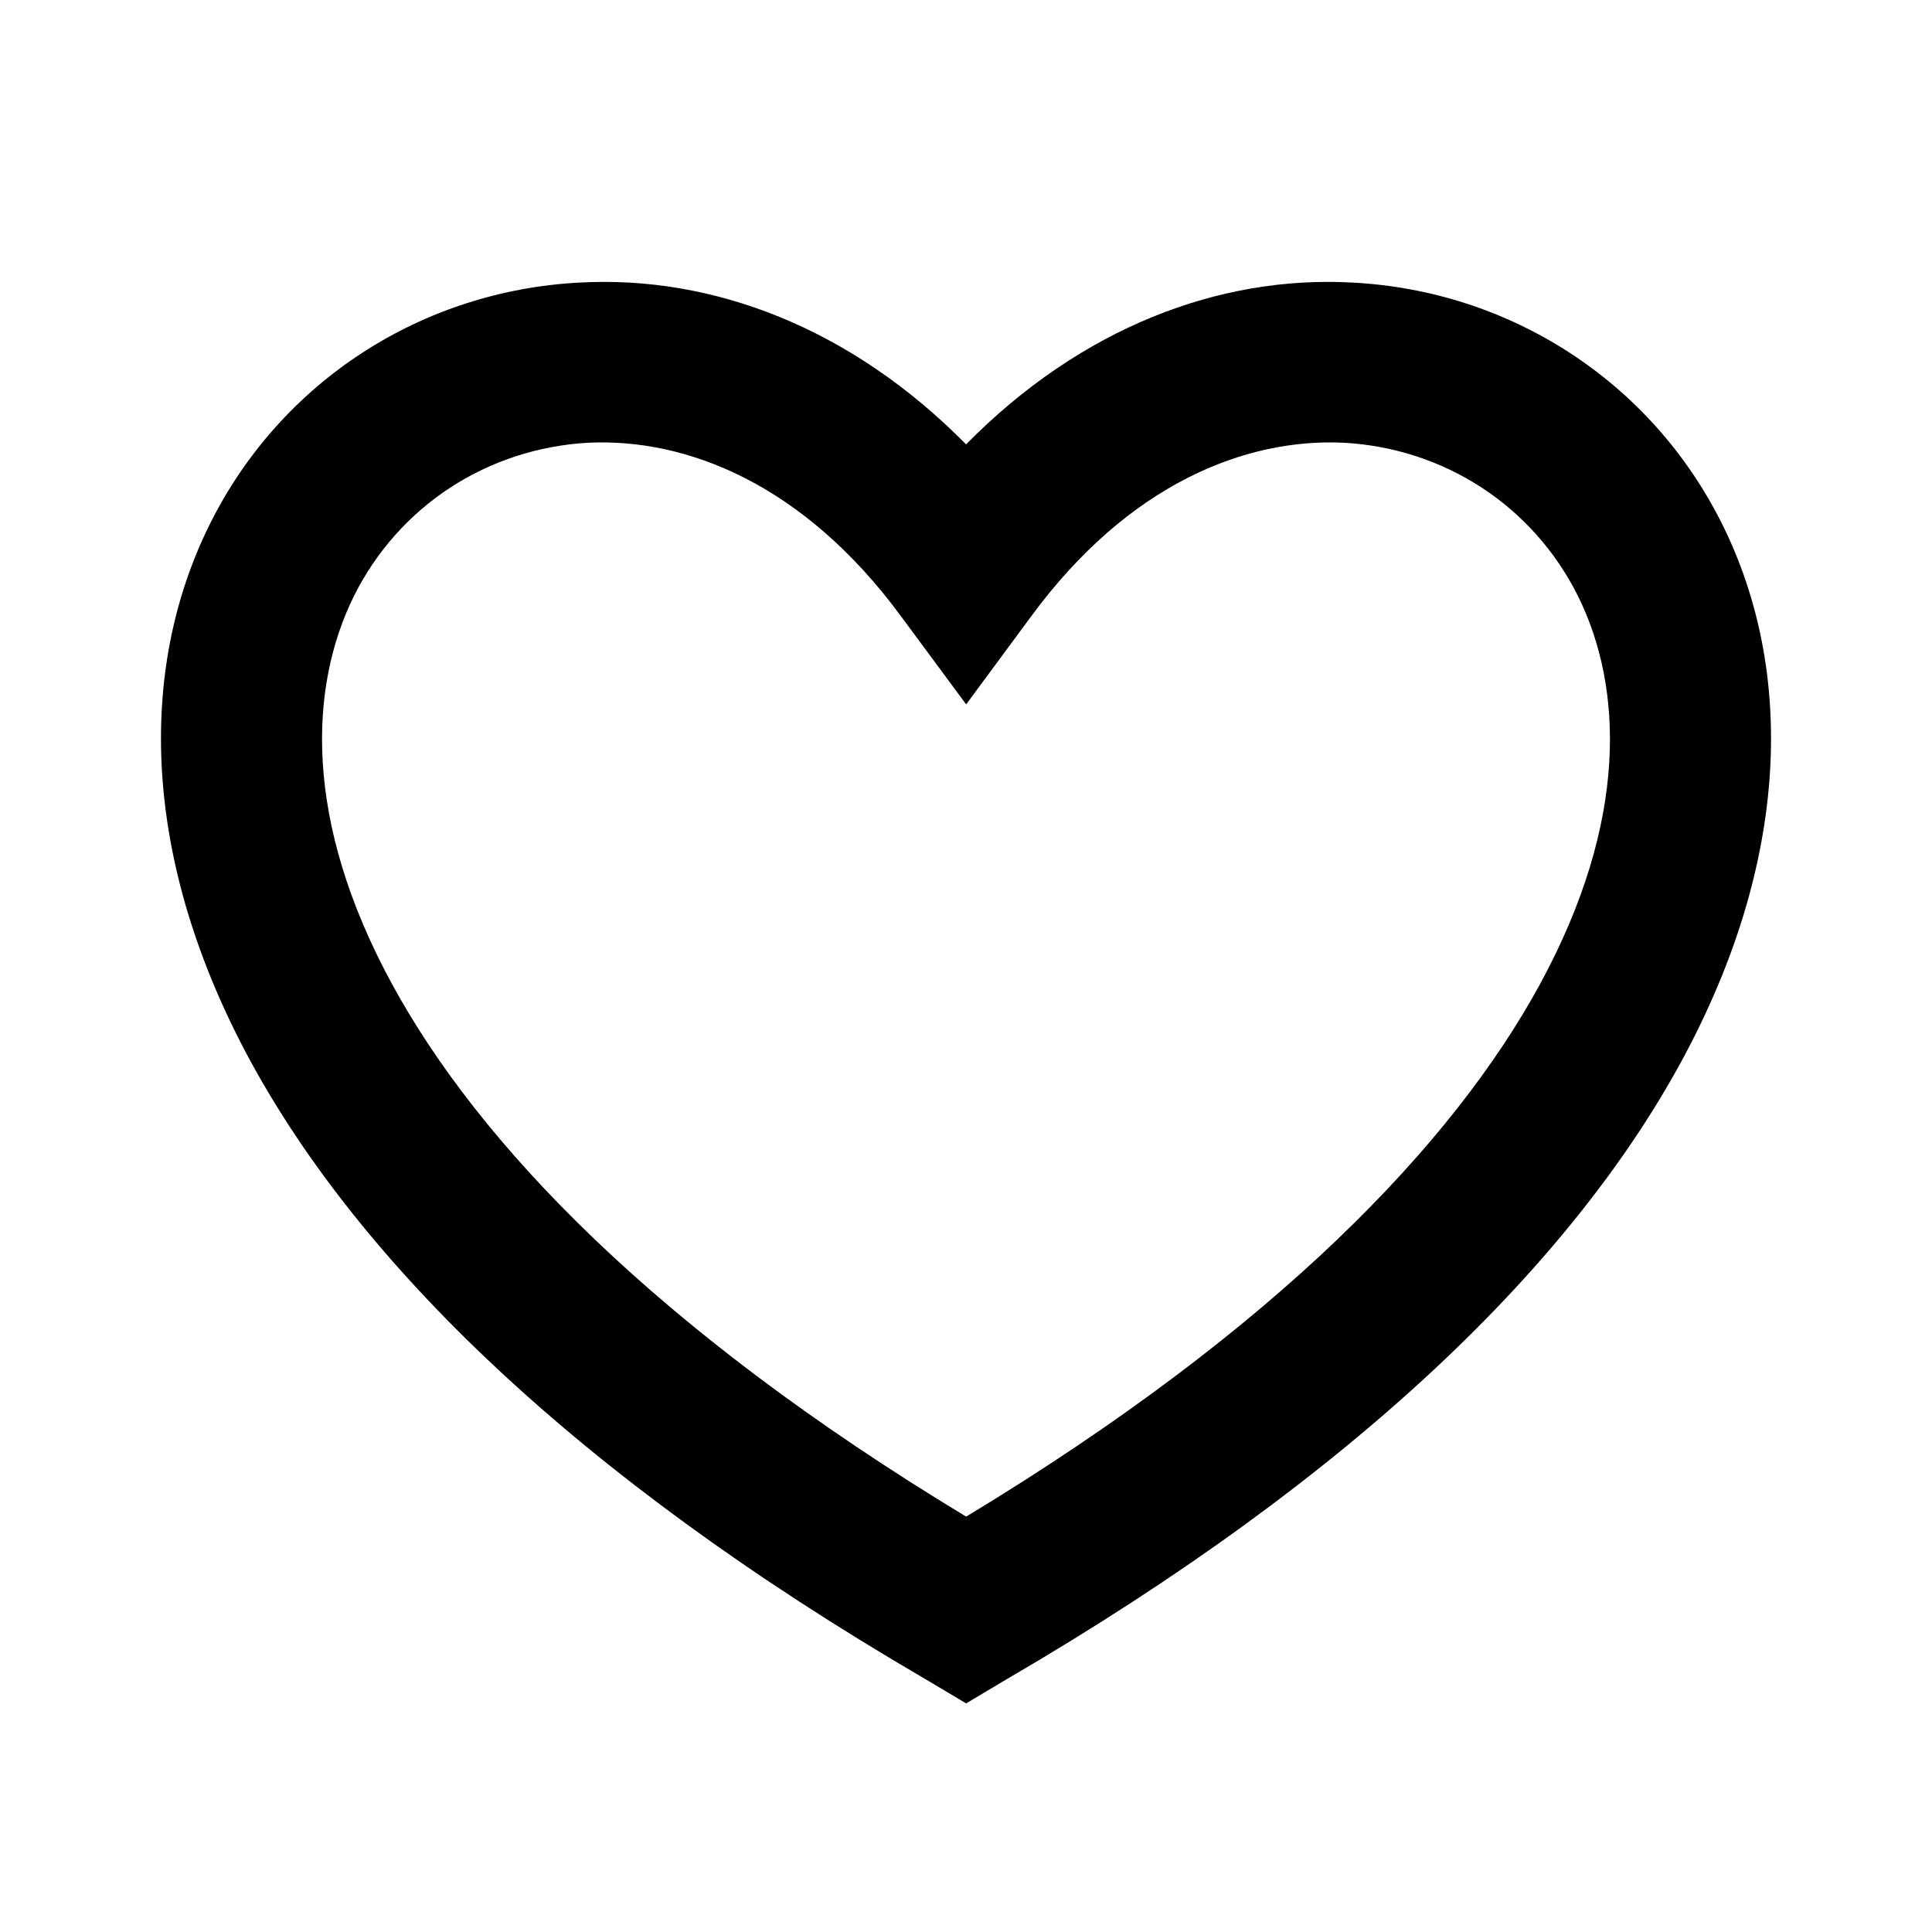
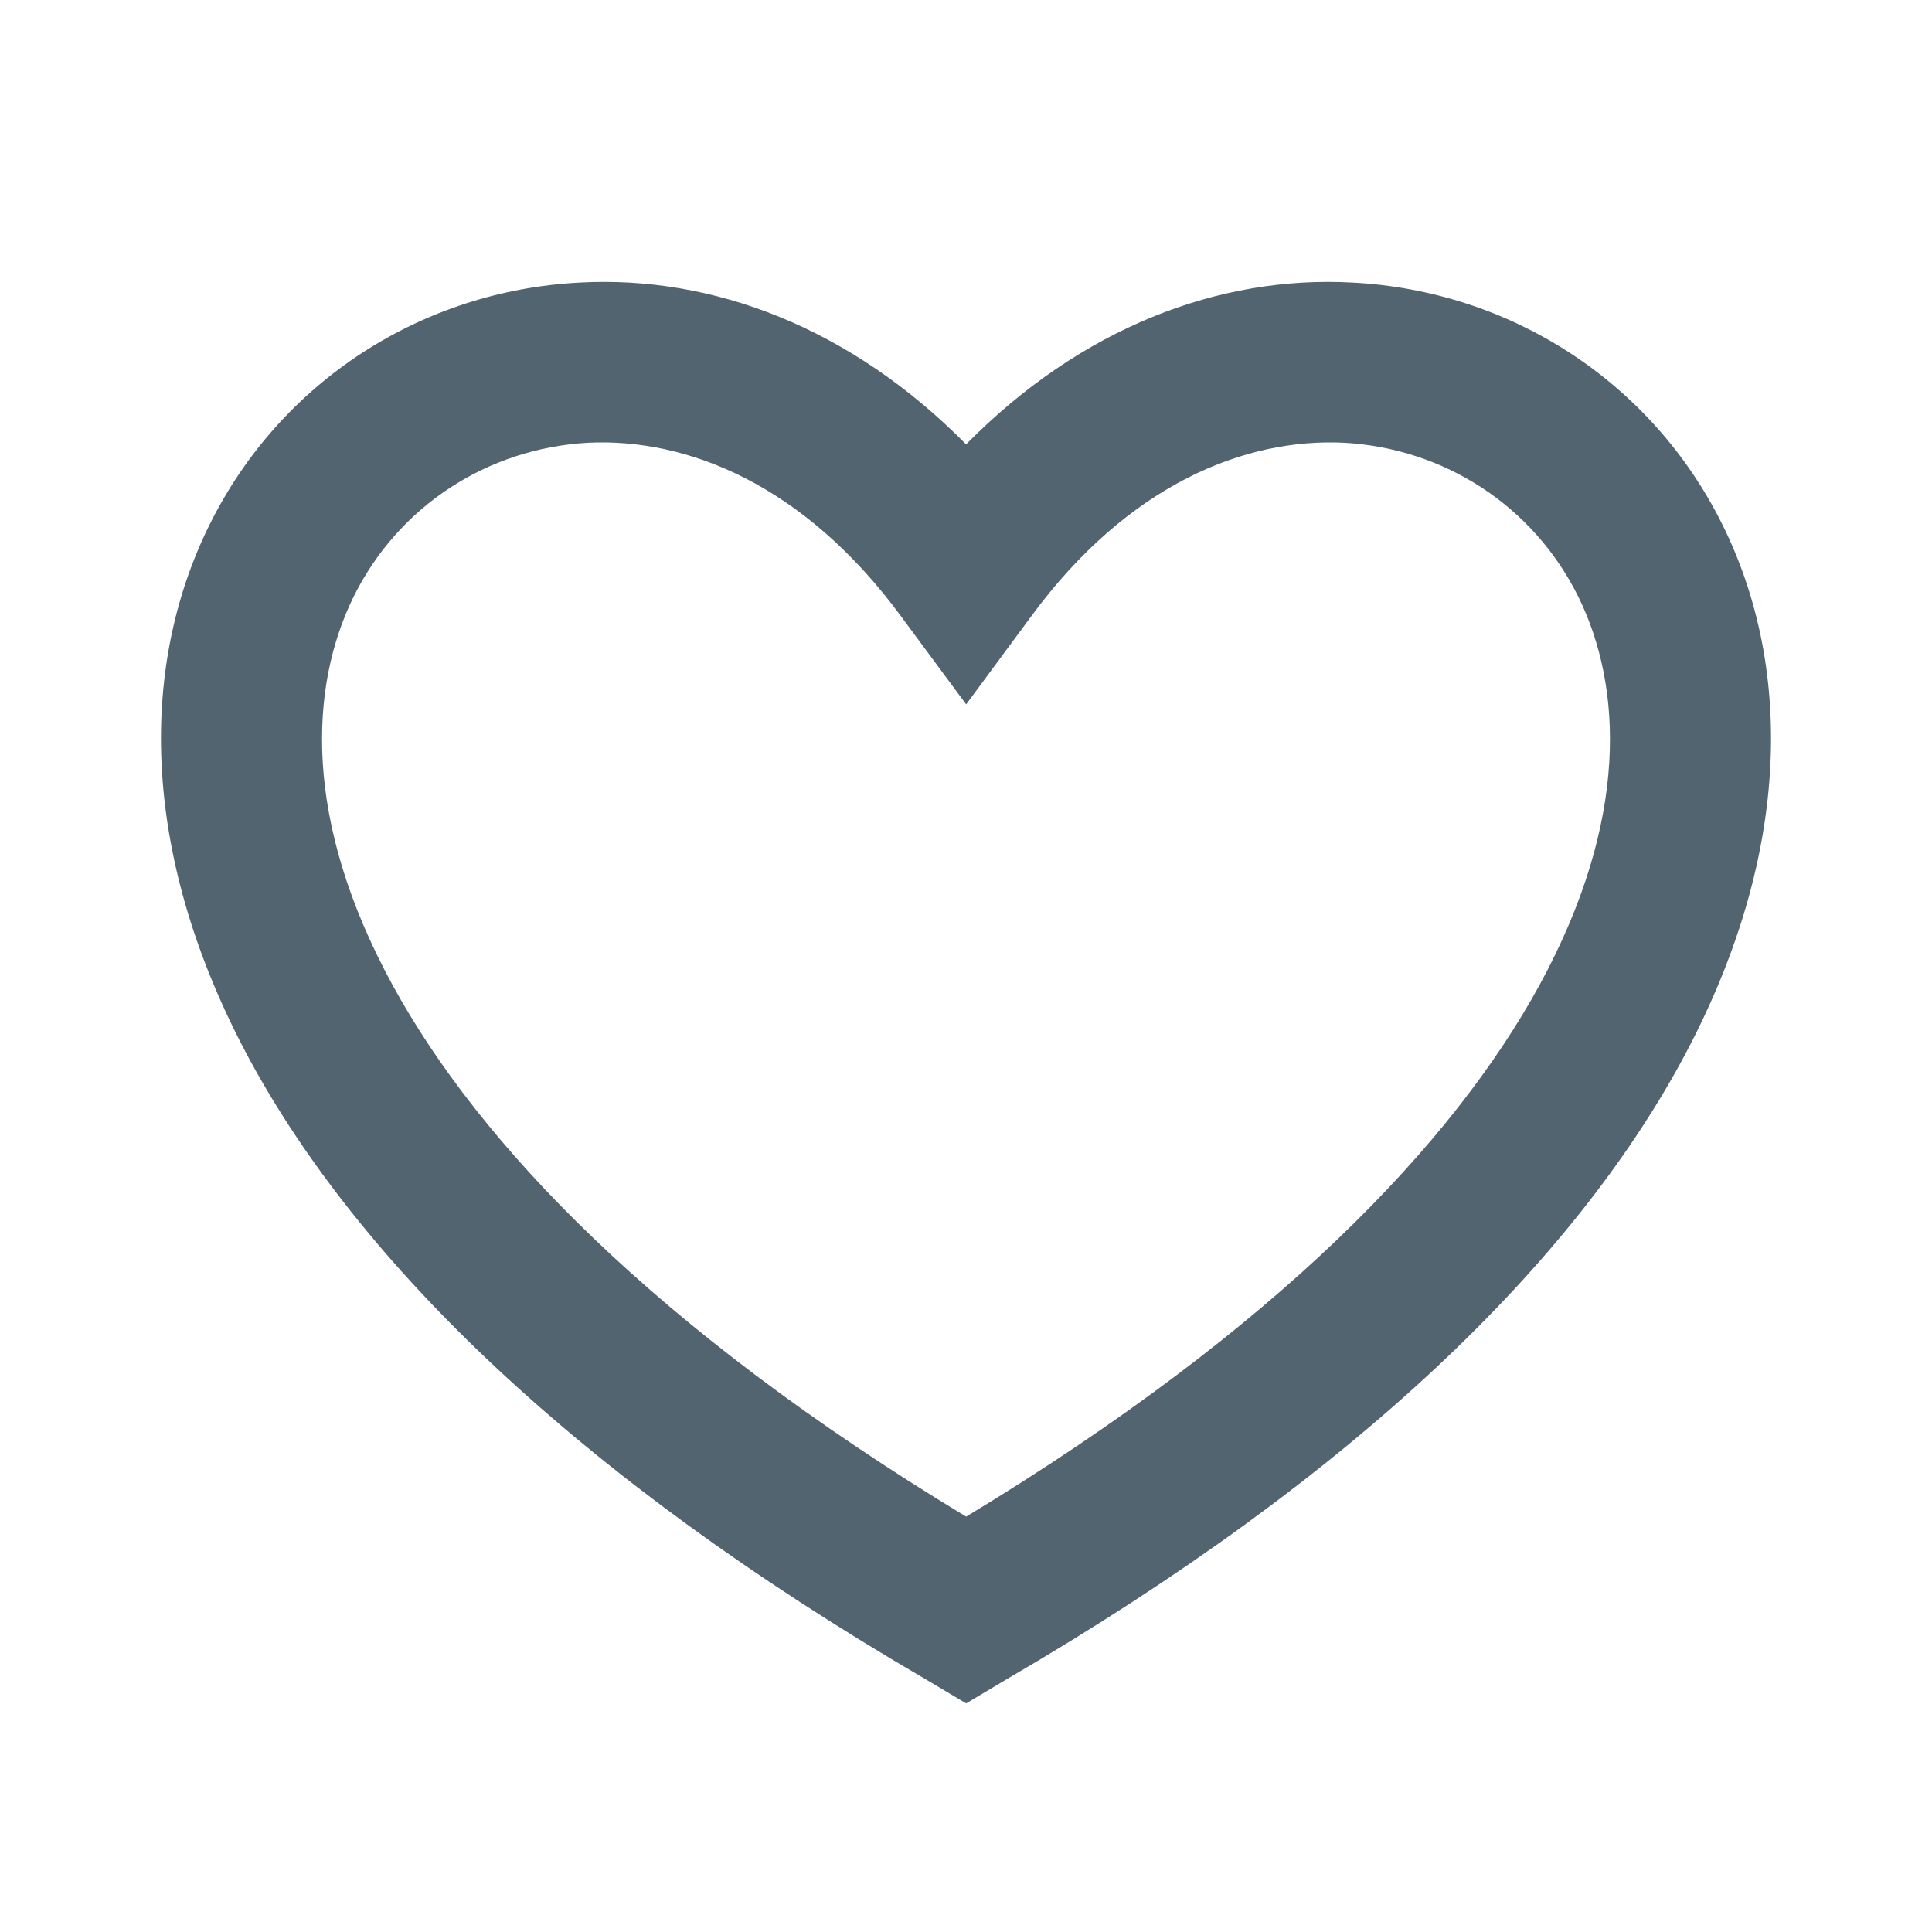
- <svg viewBox="0 0 24 24" aria-hidden="true" height="20px" class="r-4qtqp9 r-yyyyoo r-1xvli5t r-dnmrzs r-bnwqim r-1plcrui r-lrvibr r-1hdv0qi">
+ <svg viewBox="0 0 24 24" fill="rgb(83, 100, 113)" aria-hidden="true" height="20px" class="r-4qtqp9 r-yyyyoo r-1xvli5t r-dnmrzs r-bnwqim r-1plcrui r-lrvibr r-1hdv0qi">
  <g>
    <path d="M16.697 5.5c-1.222-.06-2.679.51-3.89 2.16l-.805 1.09-.806-1.09C9.984 6.01 8.526 5.44 7.304 5.5c-1.243.07-2.349.78-2.91 1.91-.552 1.12-.633 2.78.479 4.82 1.074 1.97 3.257 4.27 7.129 6.61 3.87-2.34 6.052-4.64 7.126-6.61 1.111-2.04 1.03-3.7.477-4.82-.561-1.13-1.666-1.84-2.908-1.91zm4.187 7.69c-1.351 2.48-4.001 5.12-8.379 7.67l-.503.3-.504-.3c-4.379-2.55-7.029-5.19-8.382-7.67-1.36-2.5-1.41-4.86-.514-6.67.887-1.79 2.647-2.91 4.601-3.01 1.651-.09 3.368.56 4.798 2.01 1.429-1.45 3.146-2.1 4.796-2.01 1.954.1 3.714 1.22 4.601 3.01.896 1.81.846 4.17-.514 6.67z" />
  </g>
</svg>
